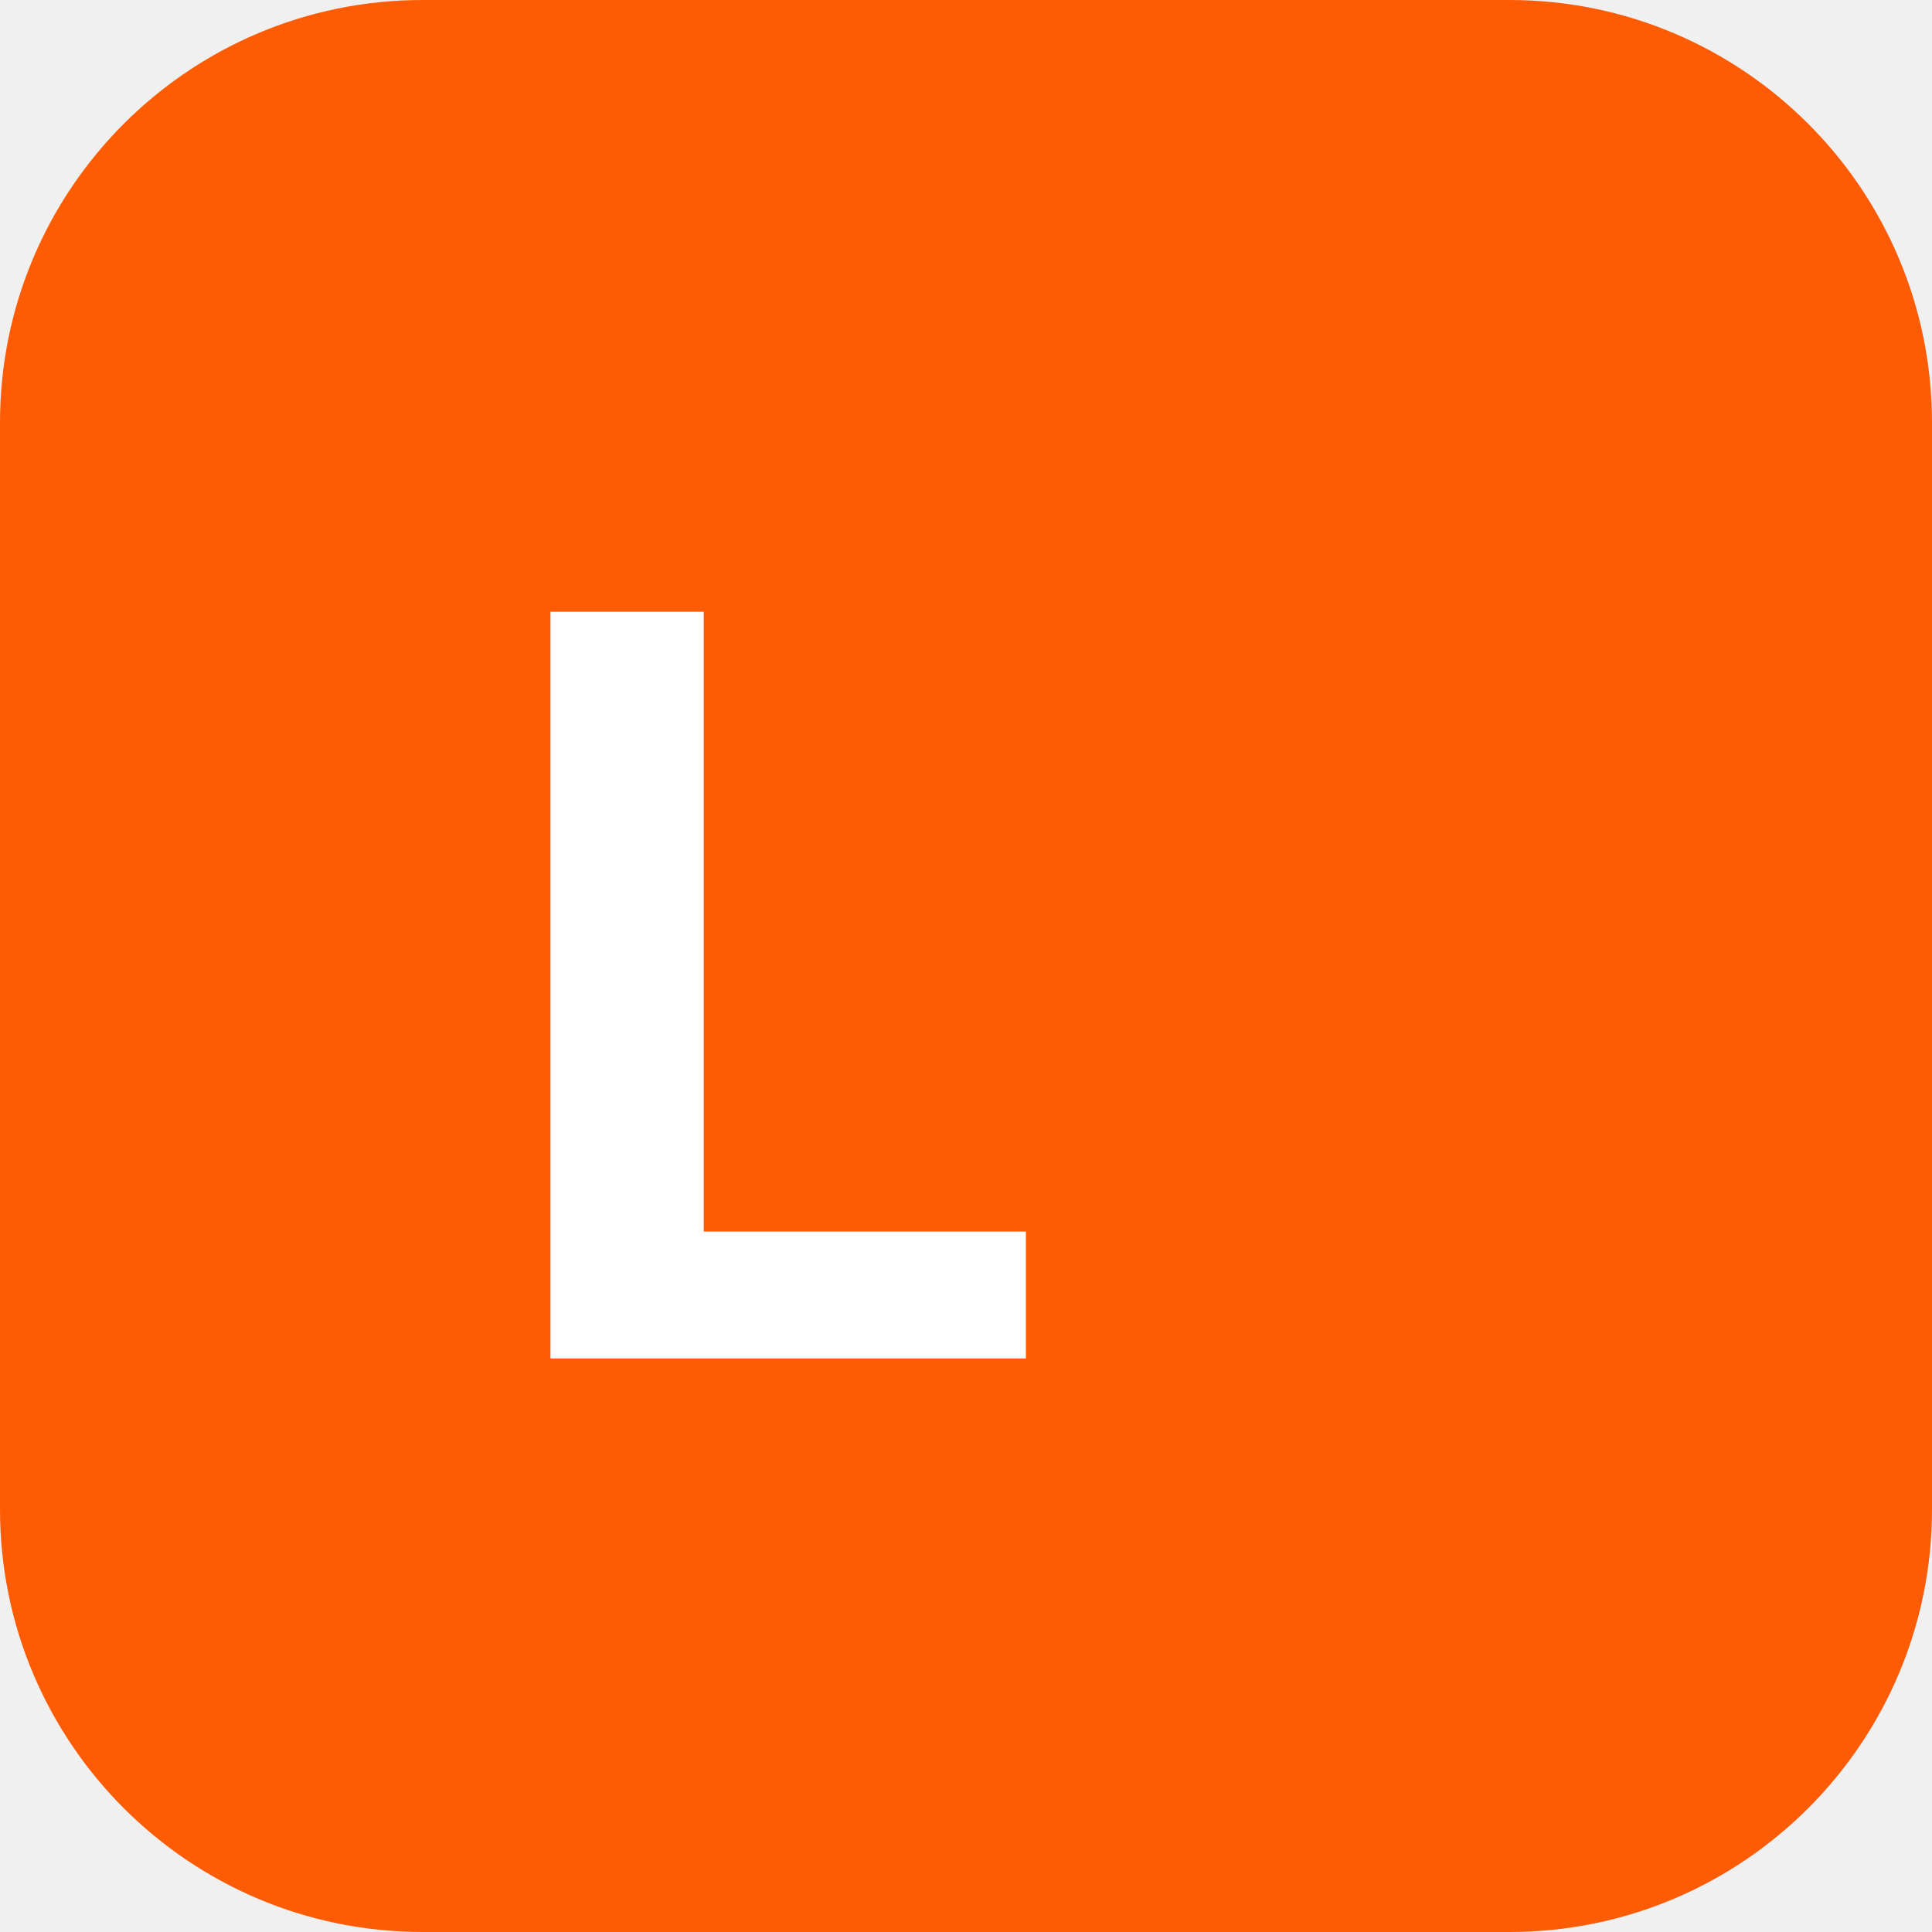
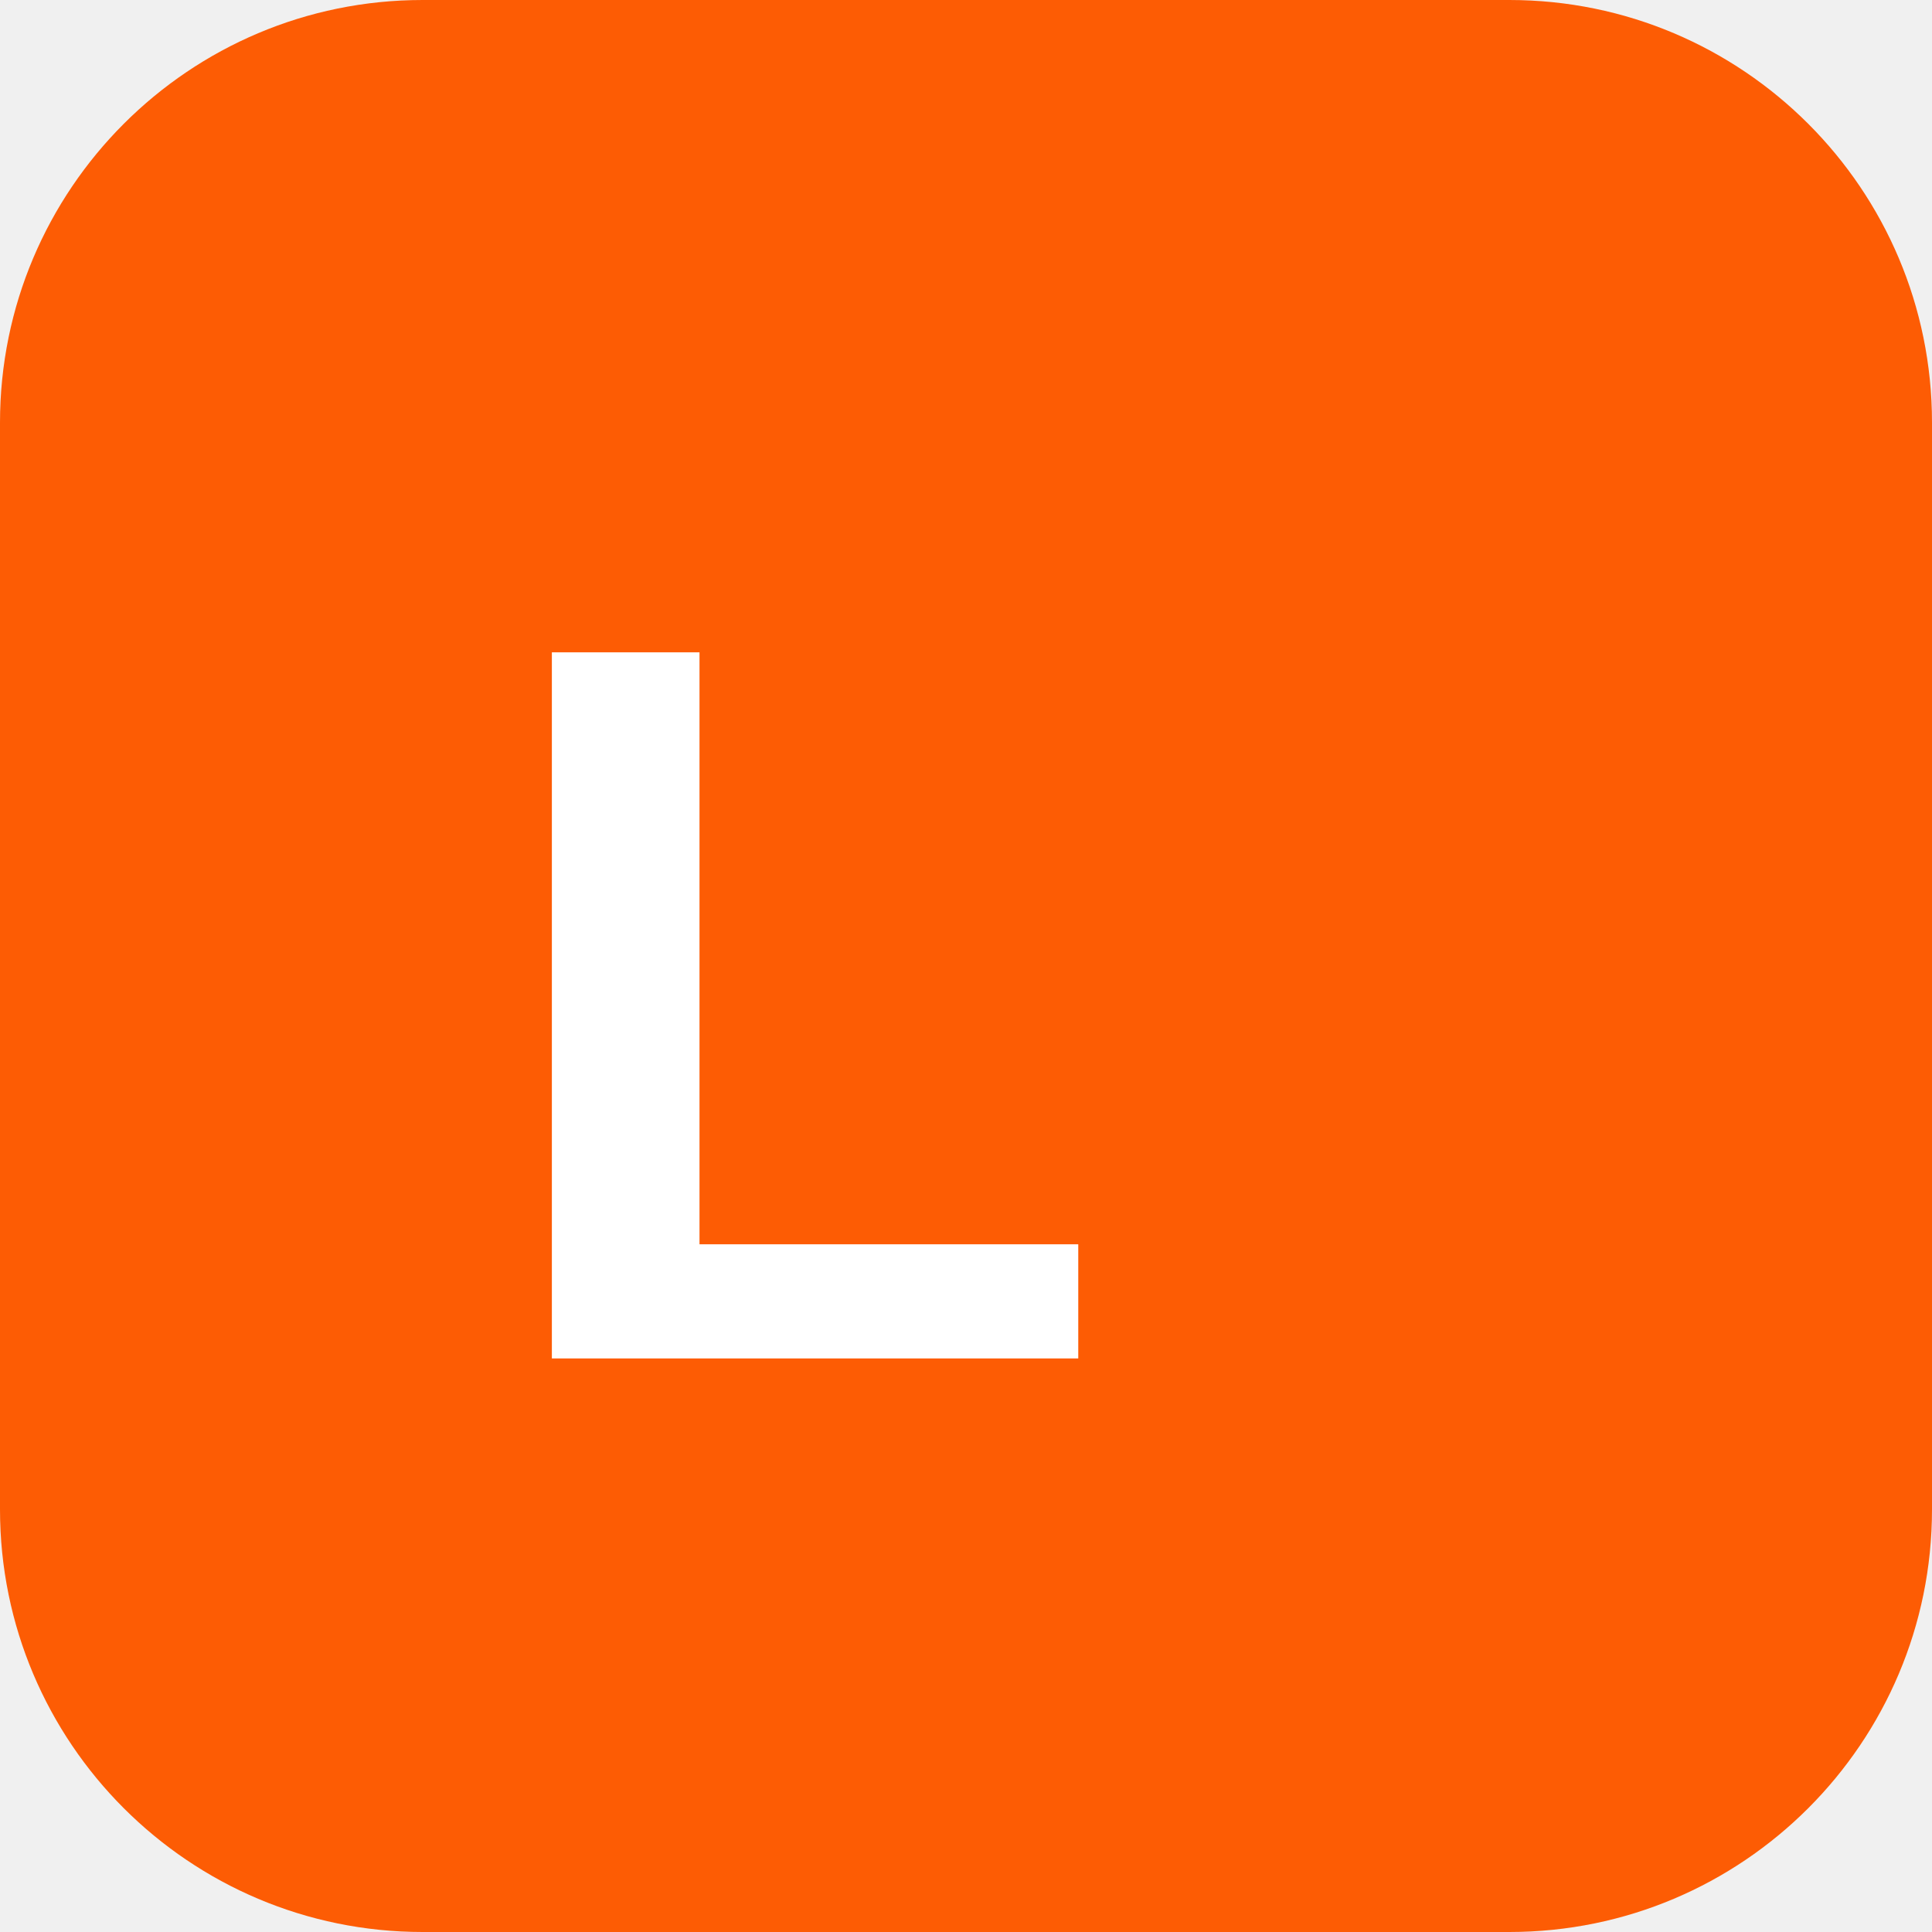
<svg xmlns="http://www.w3.org/2000/svg" viewBox="0 0 64 64">
  <rect width="64" height="64" rx="14" fill="#FD5C04" />
-   <text x="16" y="45" font-family="Inter, Arial, sans-serif" font-size="34" font-weight="700" fill="#FFFFFF">L</text>
+   <text x="16" y="45" font-family="DM Sans, Arial, sans-serif" font-size="34" font-weight="700" fill="#FFFFFF">L</text>
</svg>
